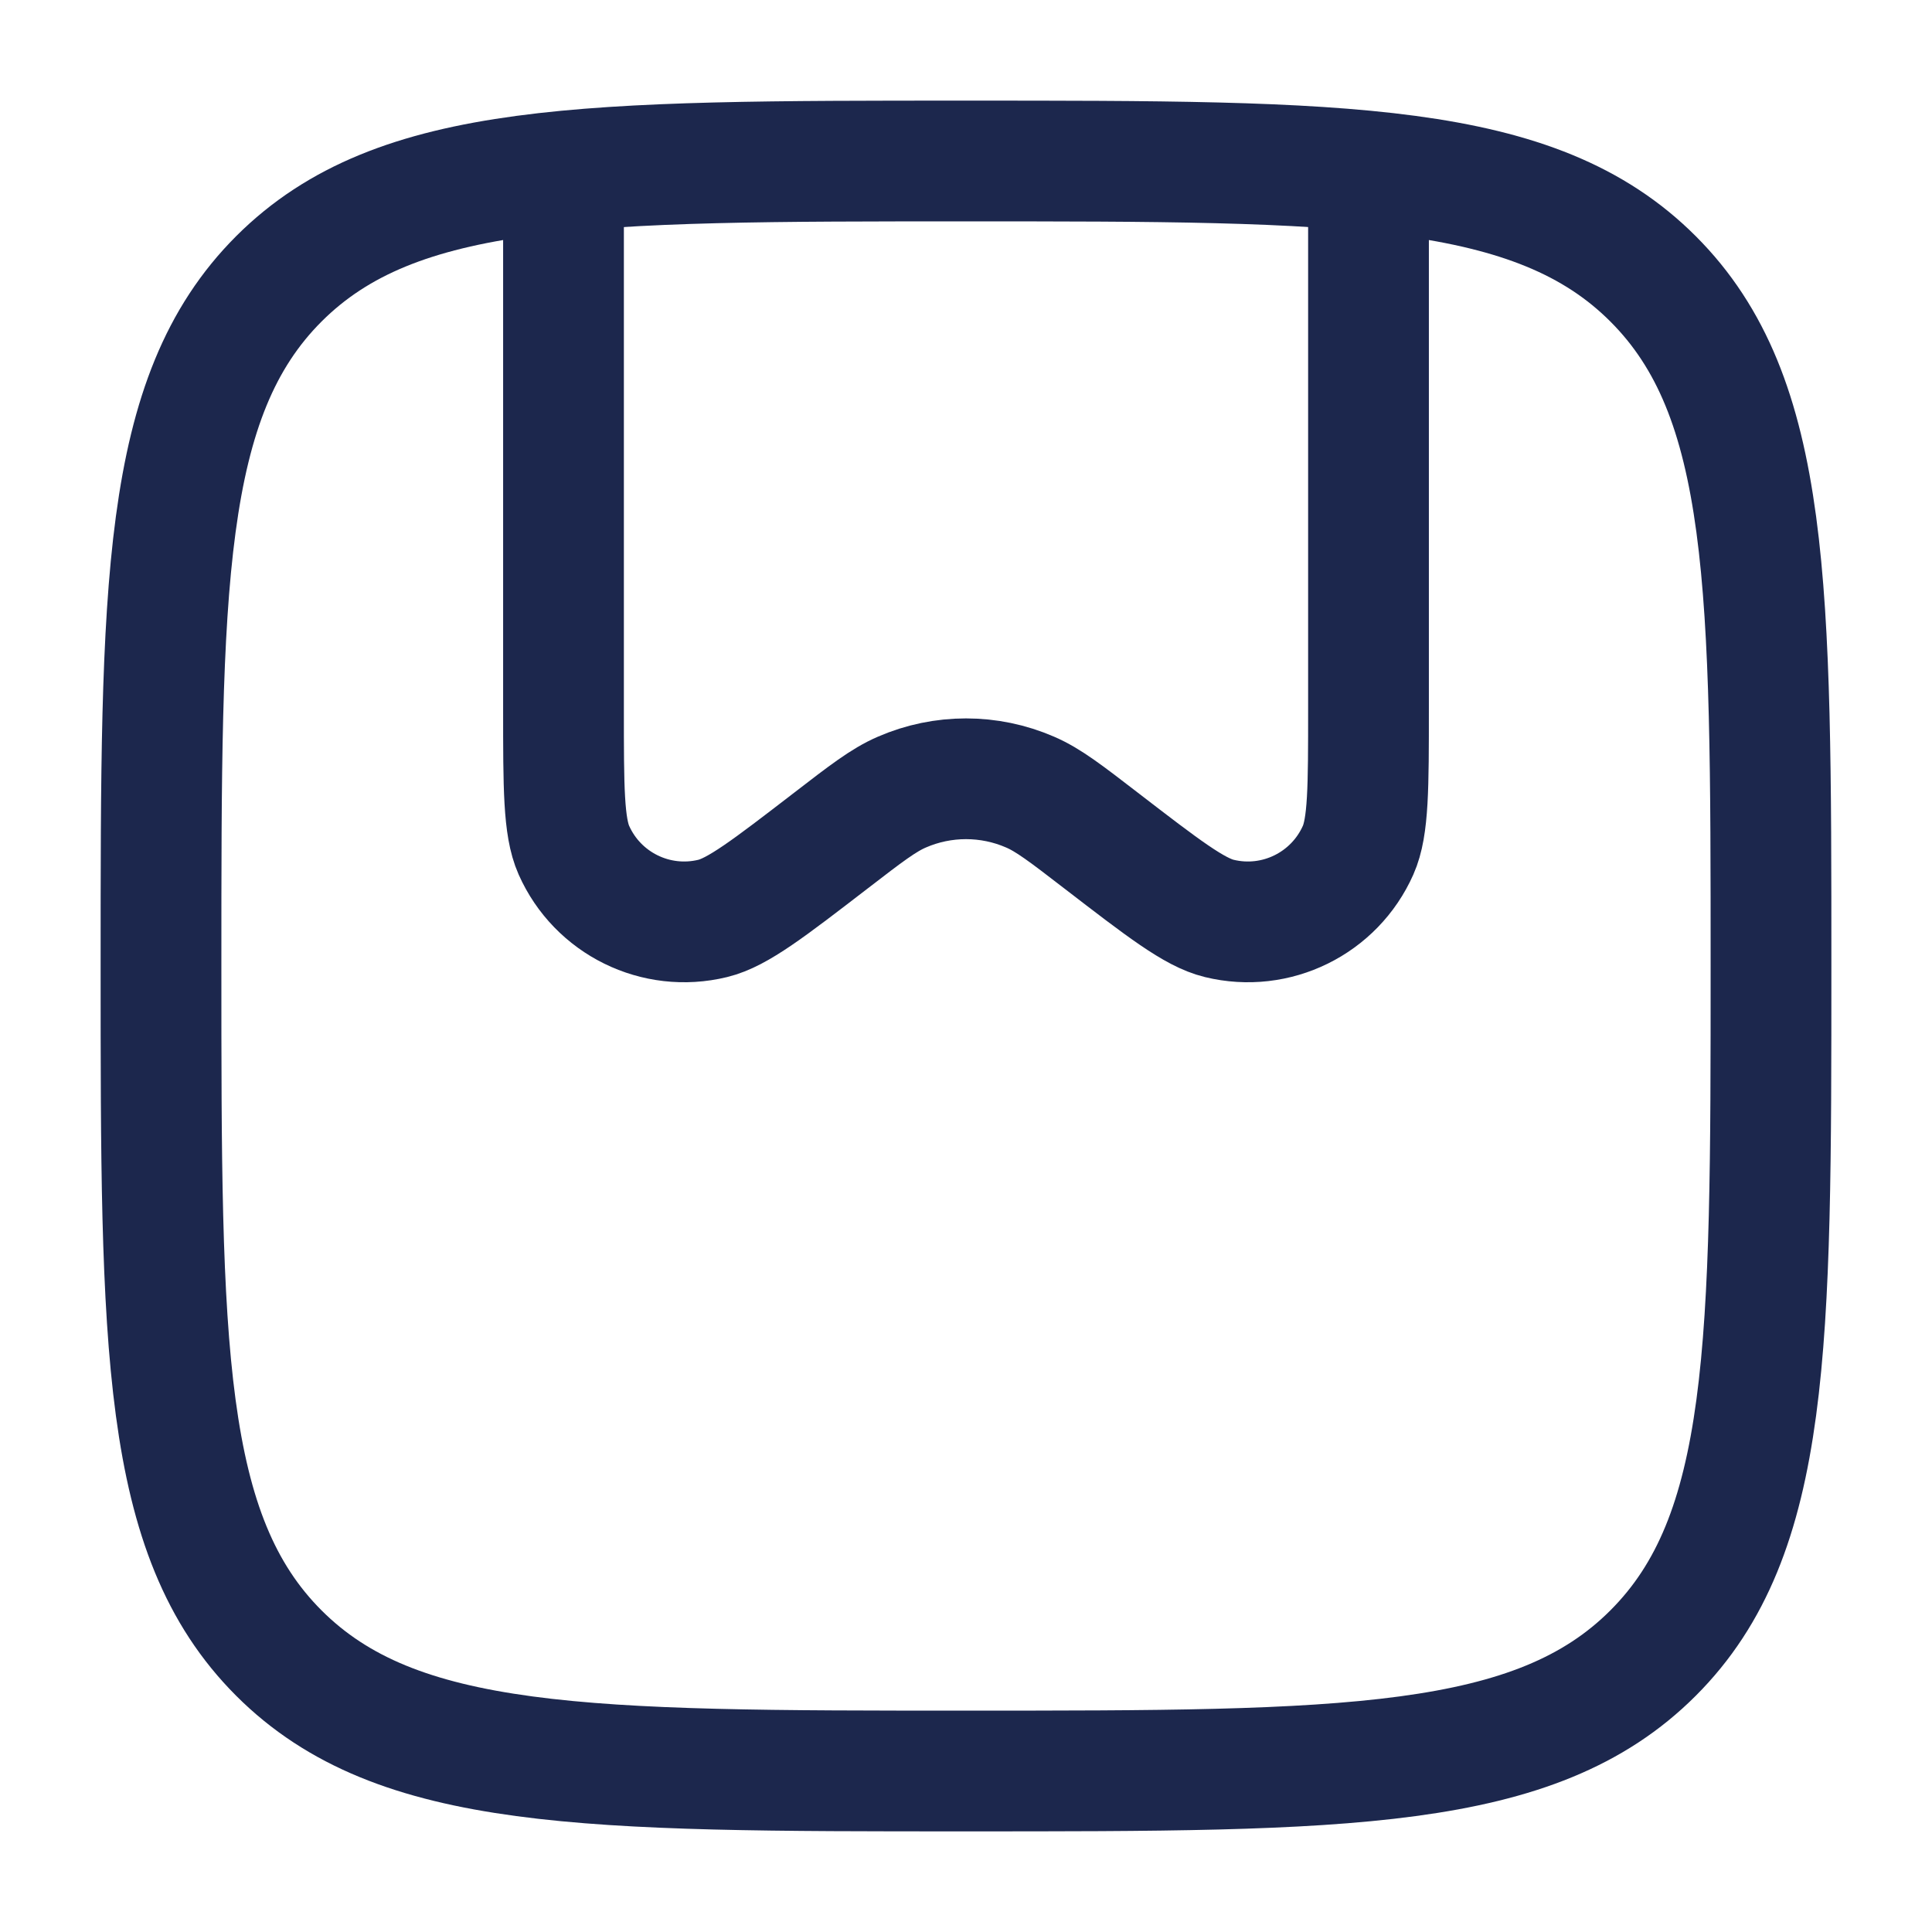
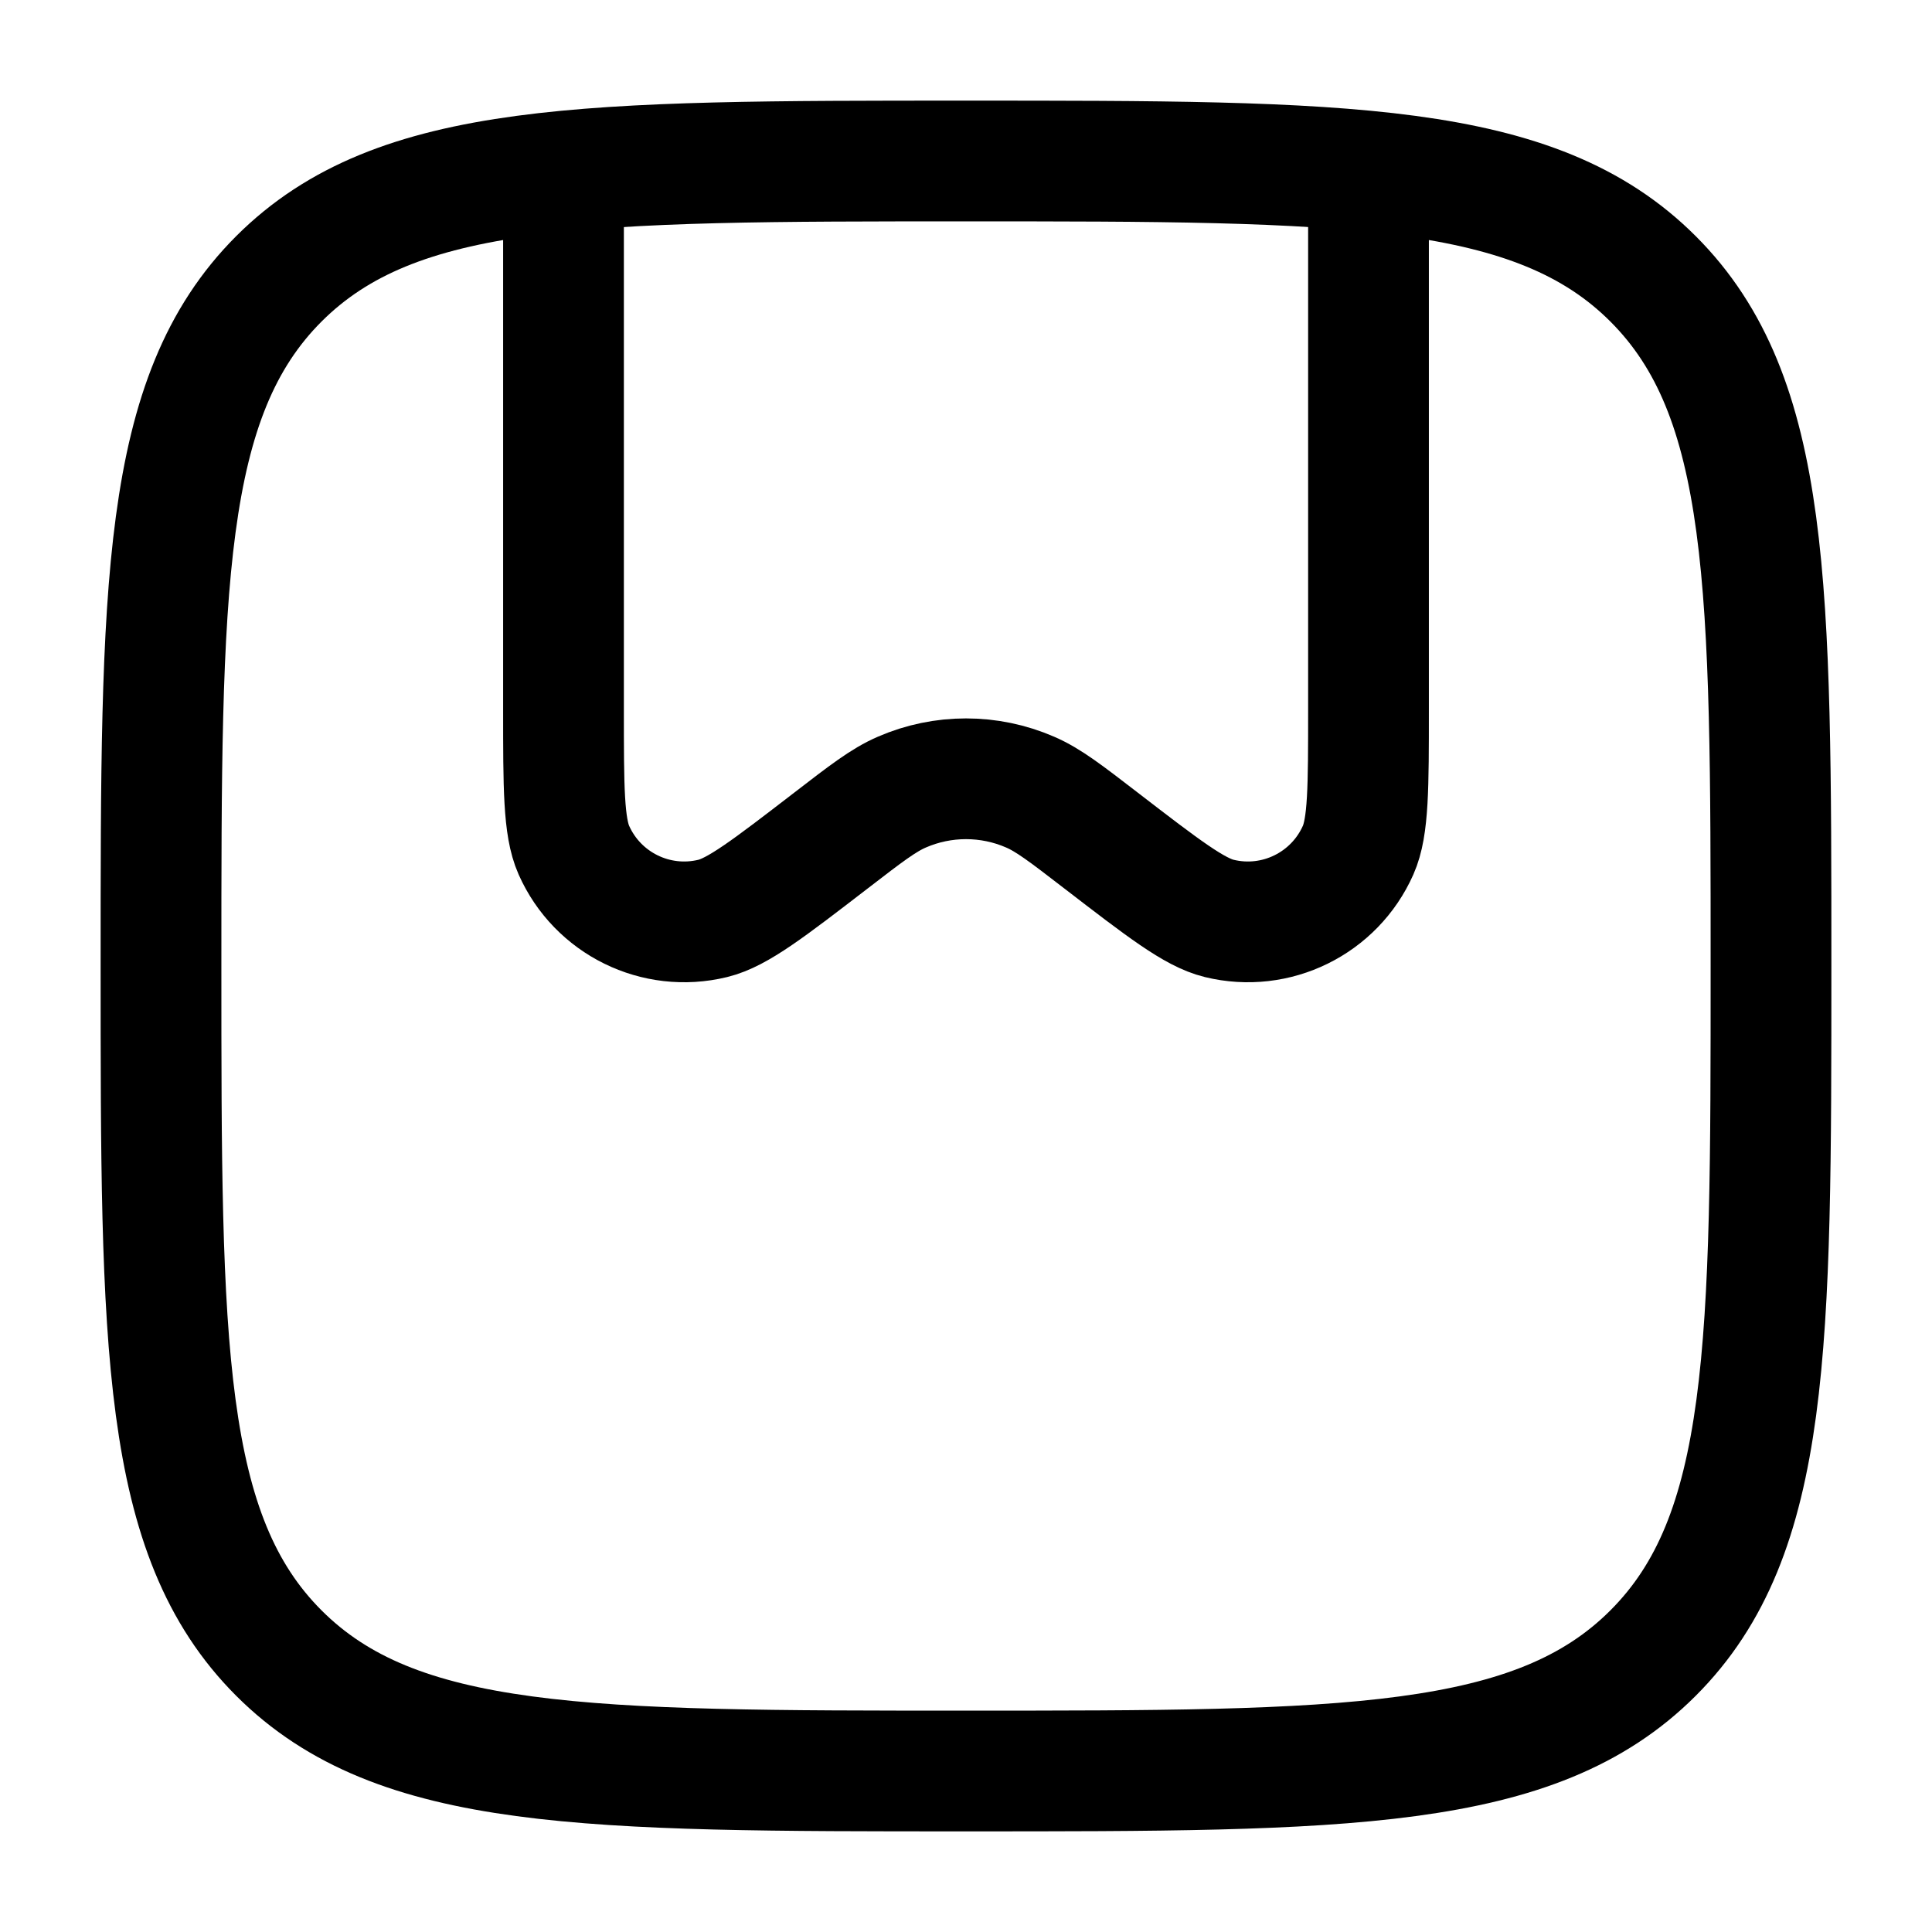
<svg xmlns="http://www.w3.org/2000/svg" width="800px" height="800px" viewBox="0 0 24 24" fill="none">
-   <path d="M2 12C2 7.286 2 4.929 3.464 3.464C4.929 2 7.286 2 12 2C16.714 2 19.071 2 20.535 3.464C22 4.929 22 7.286 22 12C22 16.714 22 19.071 20.535 20.535C19.071 22 16.714 22 12 22C7.286 22 4.929 22 3.464 20.535C2 19.071 2 16.714 2 12Z" stroke="#1C274D" stroke-width="1.5" />
-   <path d="M17 2V8.808C17 9.783 17 10.27 16.871 10.561C16.577 11.223 15.851 11.581 15.146 11.409C14.837 11.334 14.451 11.037 13.678 10.442C13.242 10.106 13.024 9.938 12.797 9.84C12.289 9.619 11.711 9.619 11.203 9.84C10.976 9.938 10.758 10.106 10.322 10.442C9.549 11.037 9.163 11.334 8.854 11.409C8.149 11.581 7.423 11.223 7.129 10.561C7 10.27 7 9.783 7 8.808V2" stroke="#1C274D" stroke-width="1.5" />
+   <path d="M2 12C2 7.286 2 4.929 3.464 3.464C4.929 2 7.286 2 12 2C16.714 2 19.071 2 20.535 3.464C22 4.929 22 7.286 22 12C22 16.714 22 19.071 20.535 20.535C19.071 22 16.714 22 12 22C7.286 22 4.929 22 3.464 20.535C2 19.071 2 16.714 2 12Z" stroke="currentColor" stroke-width="1.5" />
+   <path d="M17 2V8.808C17 9.783 17 10.27 16.871 10.561C16.577 11.223 15.851 11.581 15.146 11.409C14.837 11.334 14.451 11.037 13.678 10.442C13.242 10.106 13.024 9.938 12.797 9.84C12.289 9.619 11.711 9.619 11.203 9.84C10.976 9.938 10.758 10.106 10.322 10.442C9.549 11.037 9.163 11.334 8.854 11.409C8.149 11.581 7.423 11.223 7.129 10.561C7 10.27 7 9.783 7 8.808V2" stroke="currentColor" stroke-width="1.5" />
</svg>
